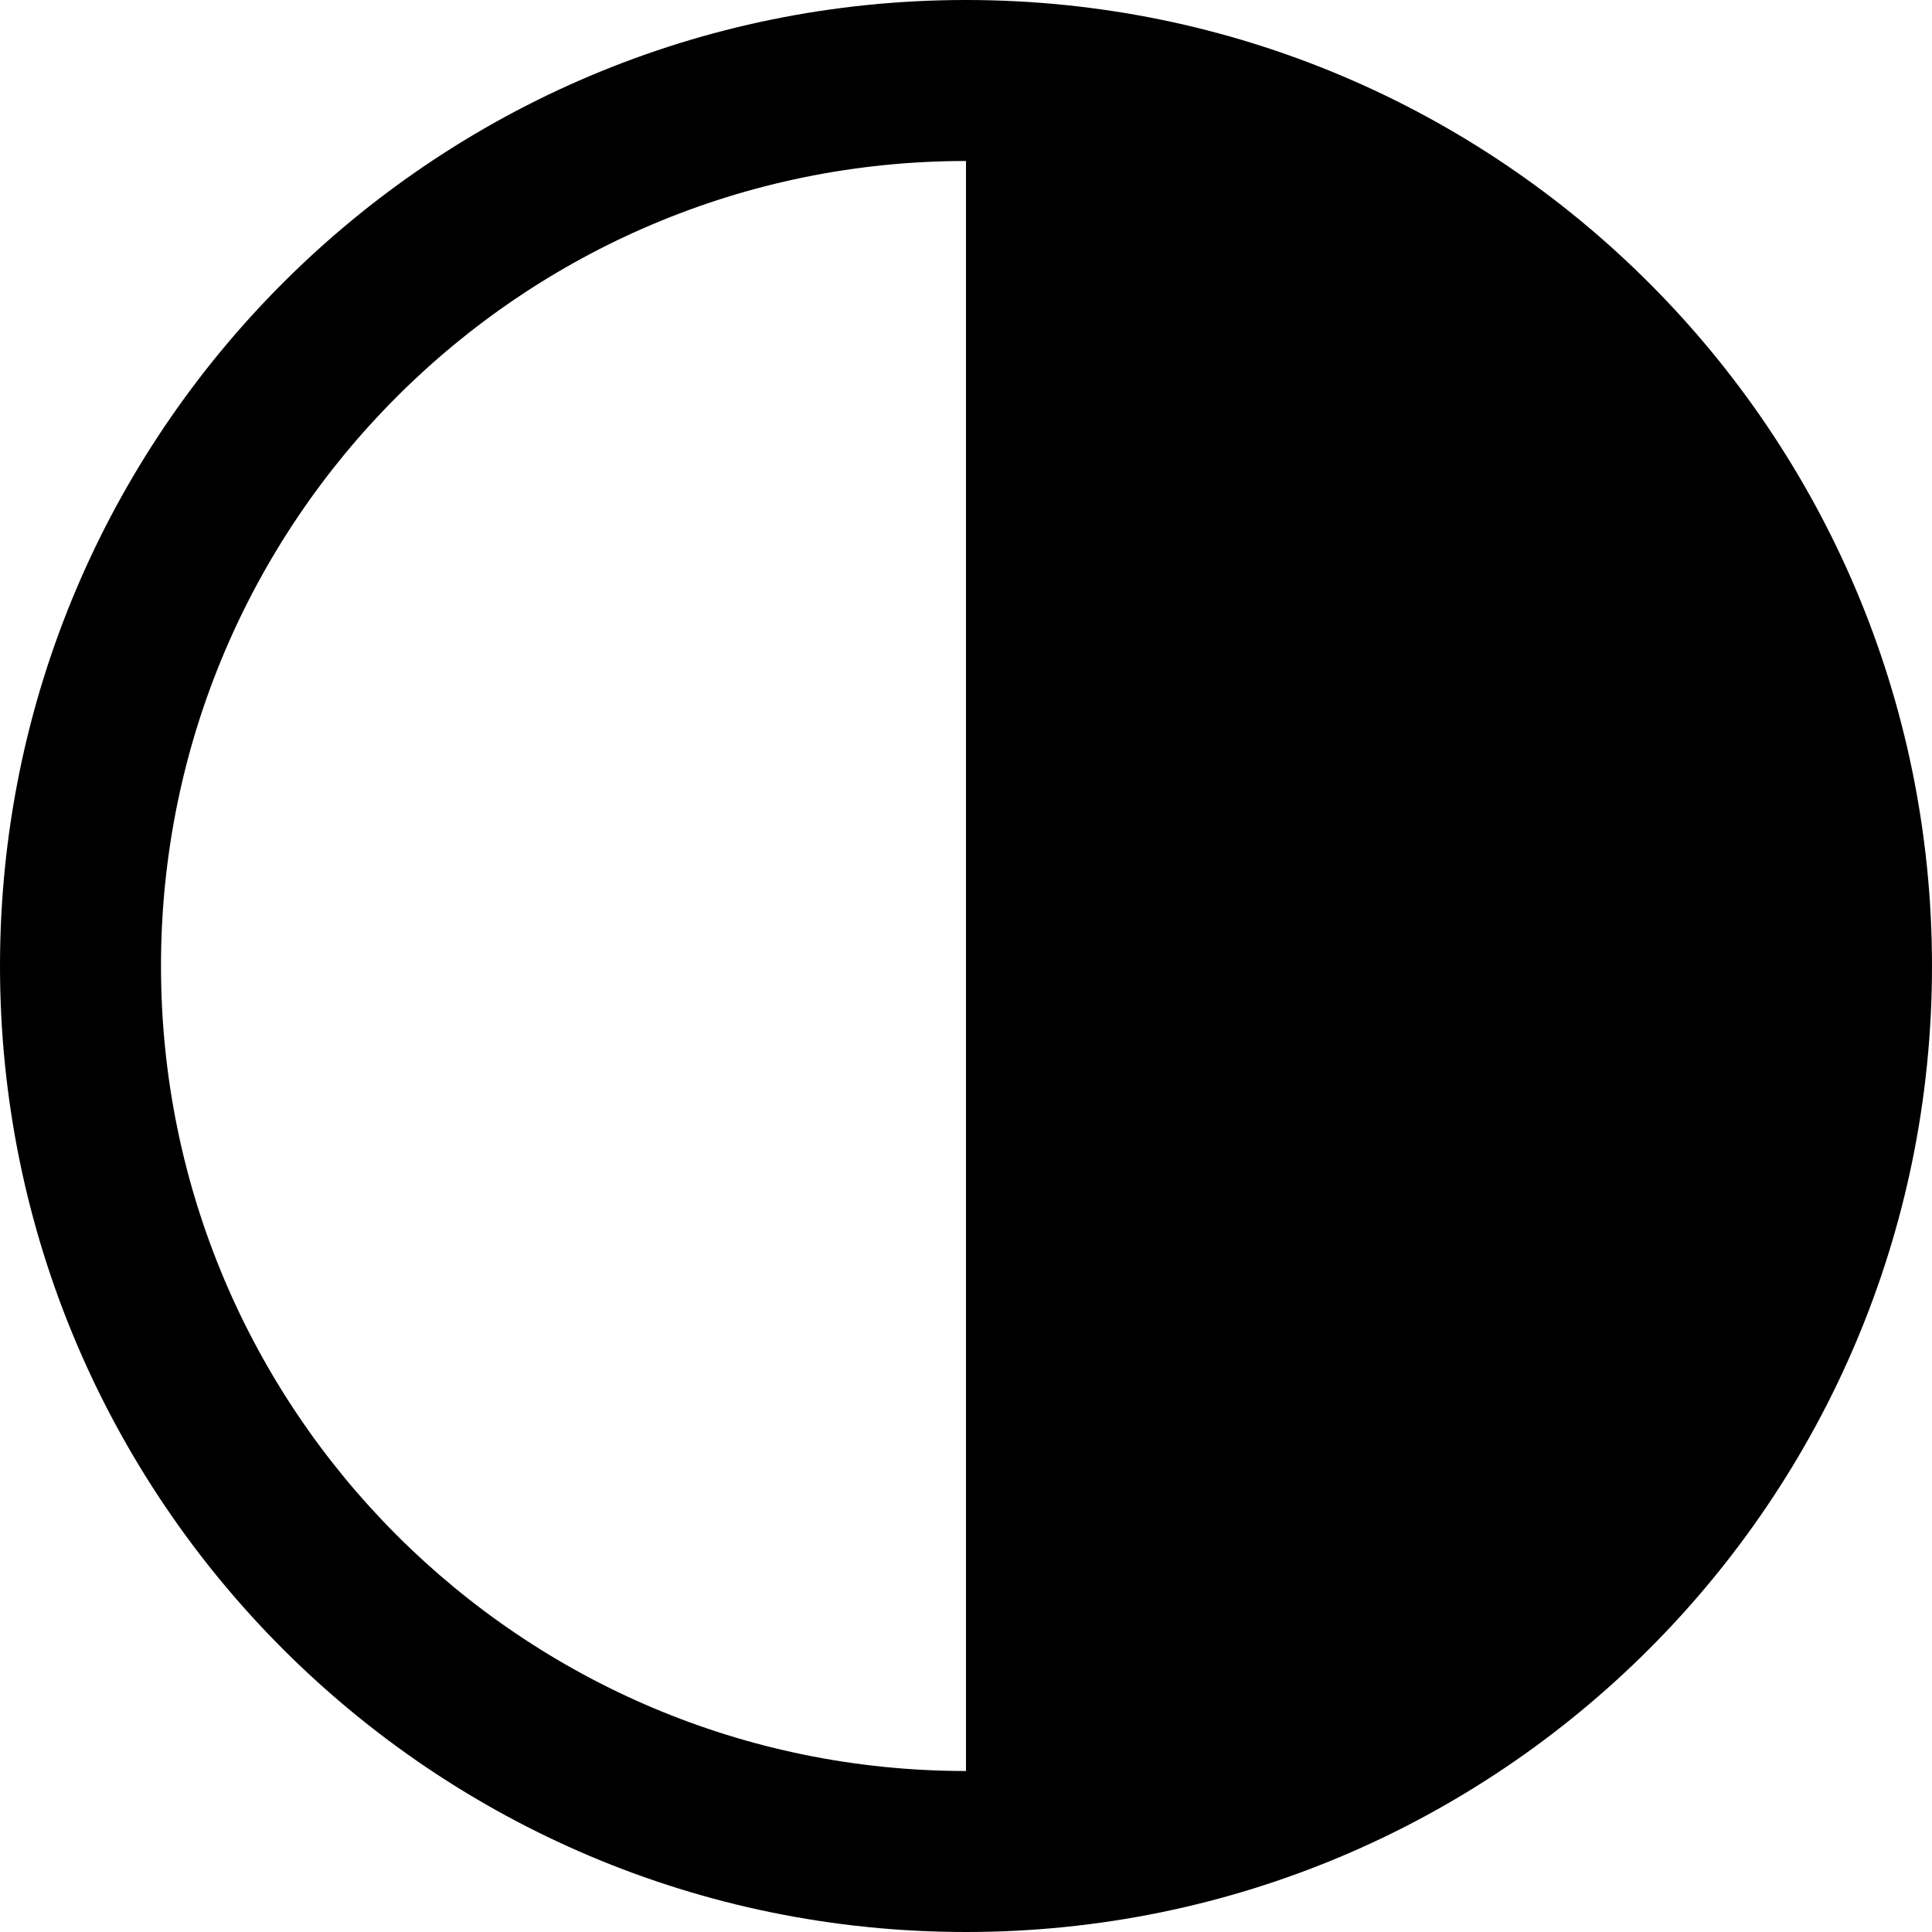
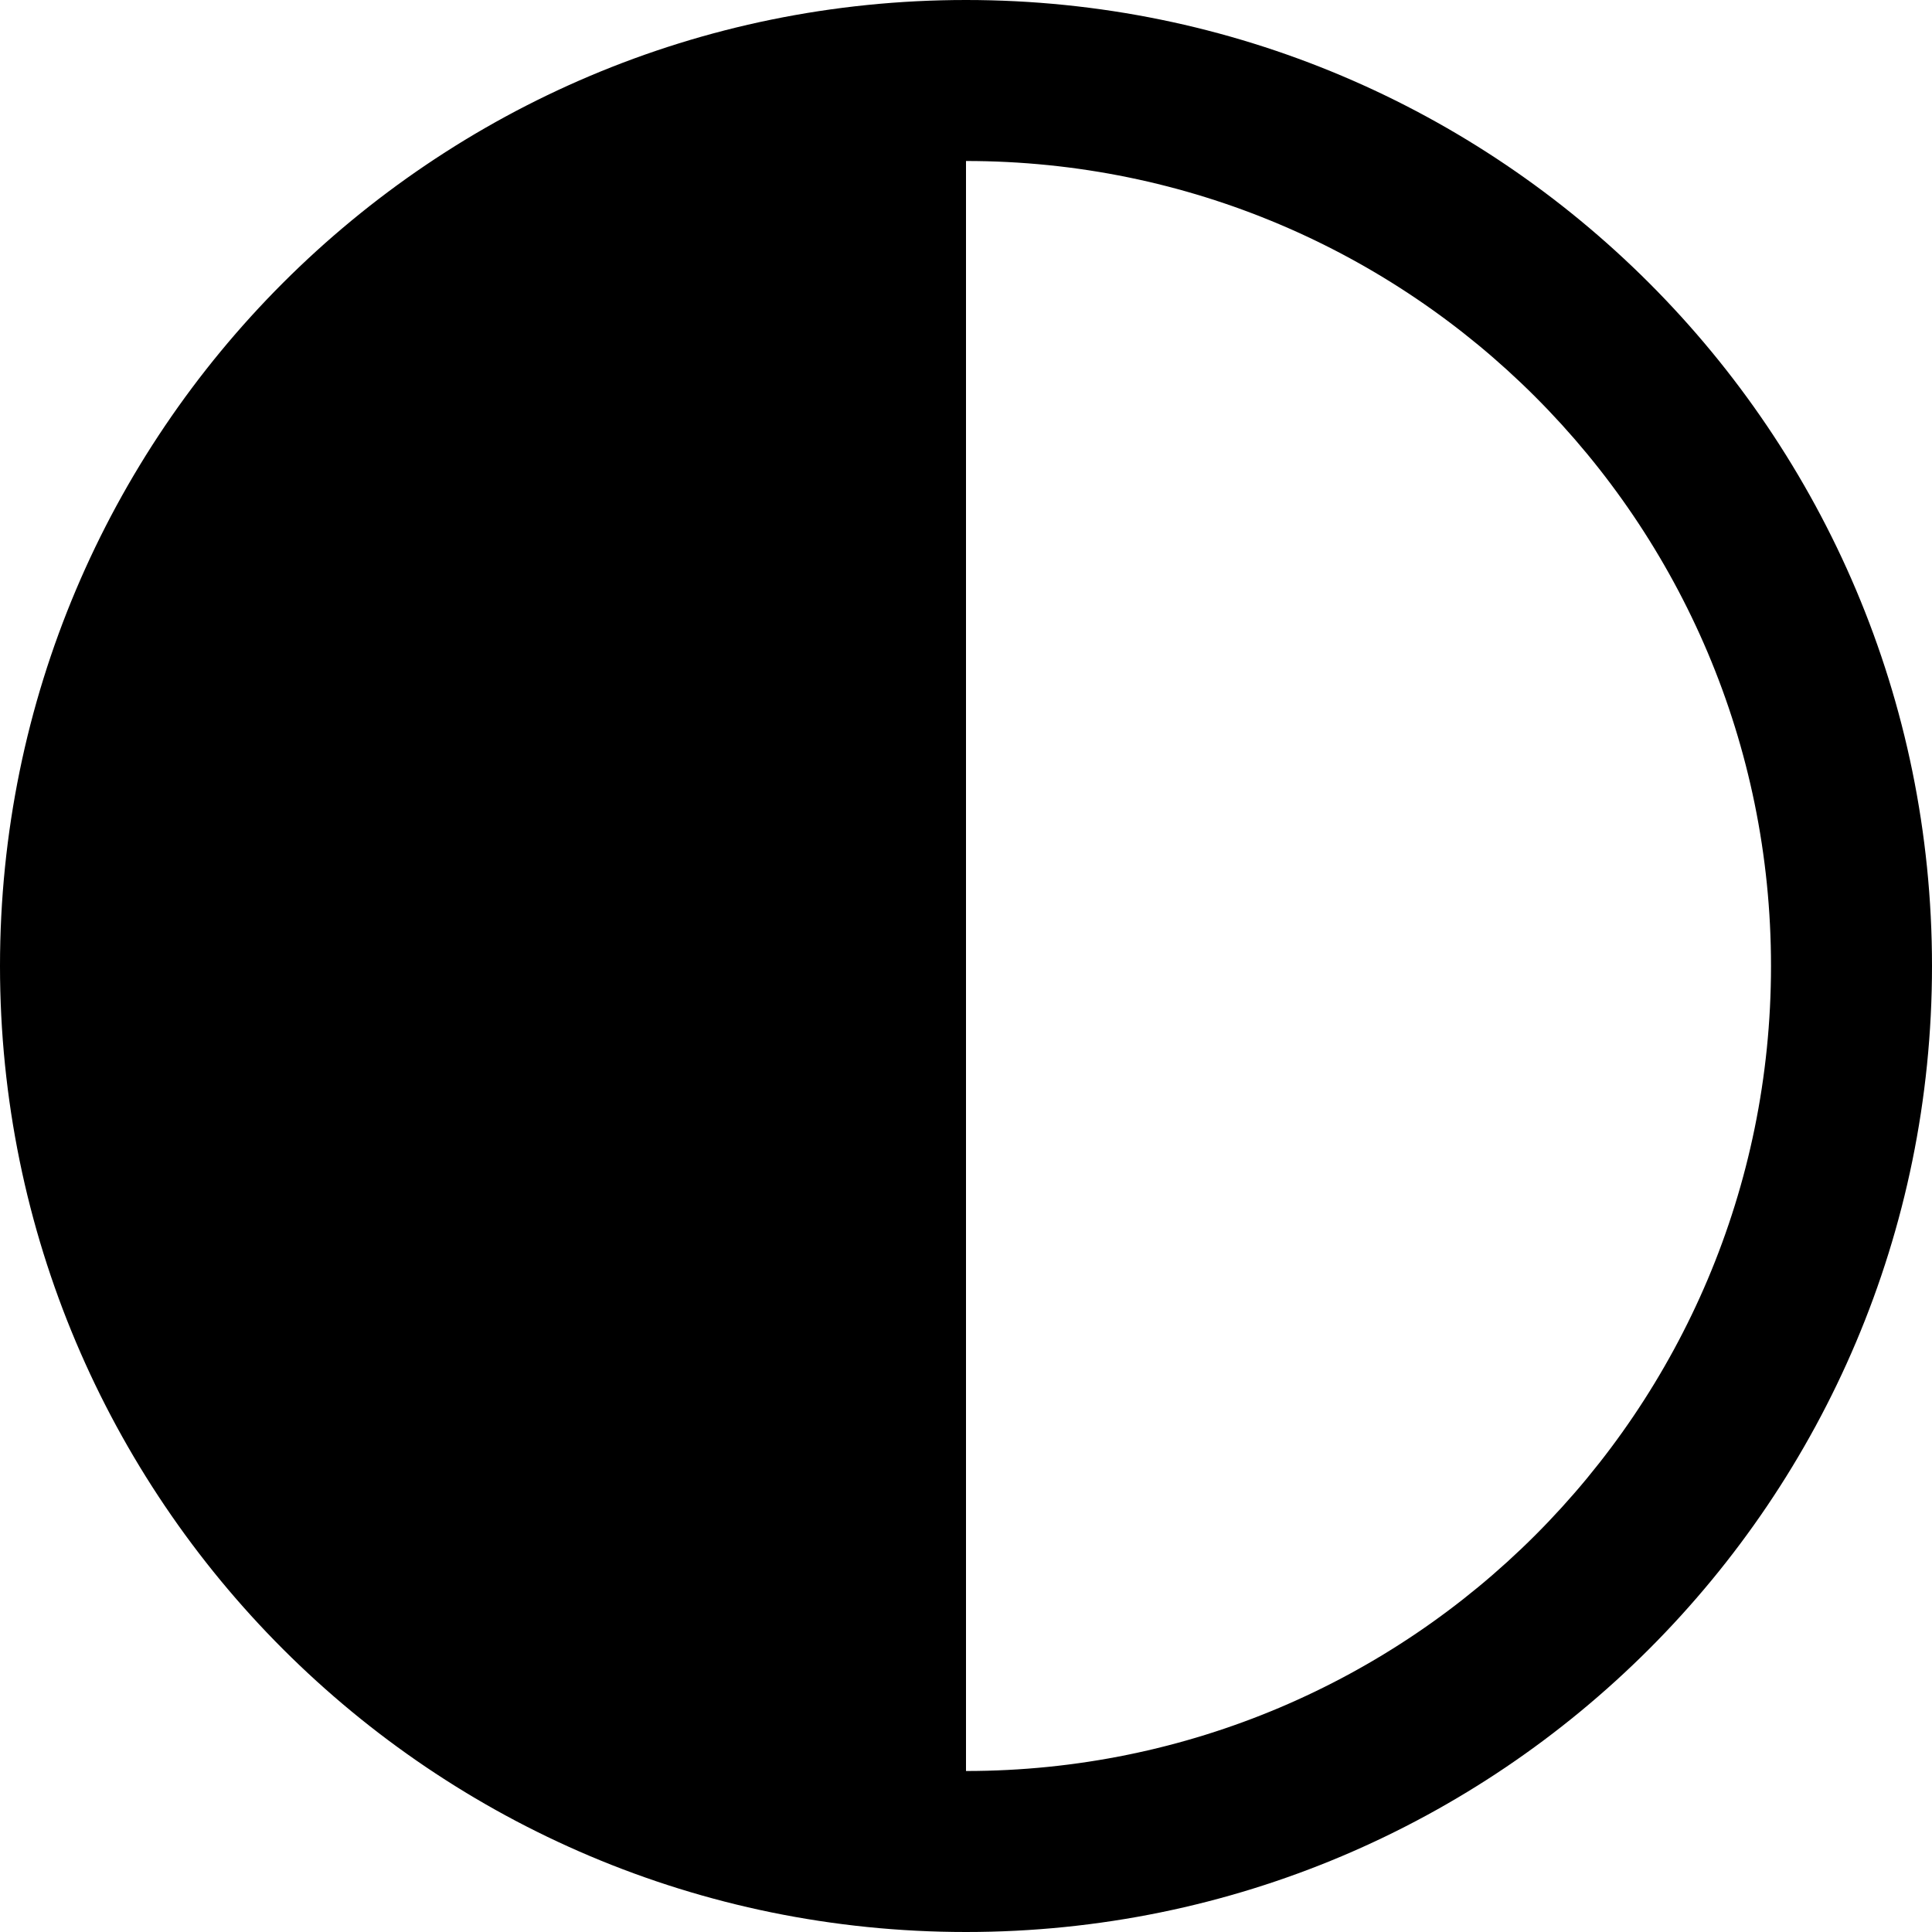
<svg xmlns="http://www.w3.org/2000/svg" height="300px" width="300px" fill="#000000" version="1.1" x="0px" y="0px" viewBox="0 0 100 100" enable-background="new 0 0 100 100" xml:space="preserve">
-   <path d="M50,8.333c23.012,0,41.667,18.655,41.667,41.667S73.012,91.667,50,91.667S8.333,73.012,8.333,50S26.988,8.333,50,8.333z   M50,0C22.385,0,0,22.385,0,50s22.385,50,50,50s50-22.385,50-50S77.615,0,50,0z M50,5.583v88.833c0,0,44.417-4.917,44.417-44.417  S50,5.583,50,5.583z" />
+   <path d="M50,8.333c23.012,0,41.667,18.655,41.667,41.667S73.012,91.667,50,91.667S8.333,73.012,8.333,50S26.988,8.333,50,8.333z   M50,0C22.385,0,0,22.385,0,50s22.385,50,50,50s50-22.385,50-50S77.615,0,50,0z M50,5.583C50,5.583,5.583,10.5,5.583,50  S50,94.417,50,94.417V5.583z" />
</svg>
